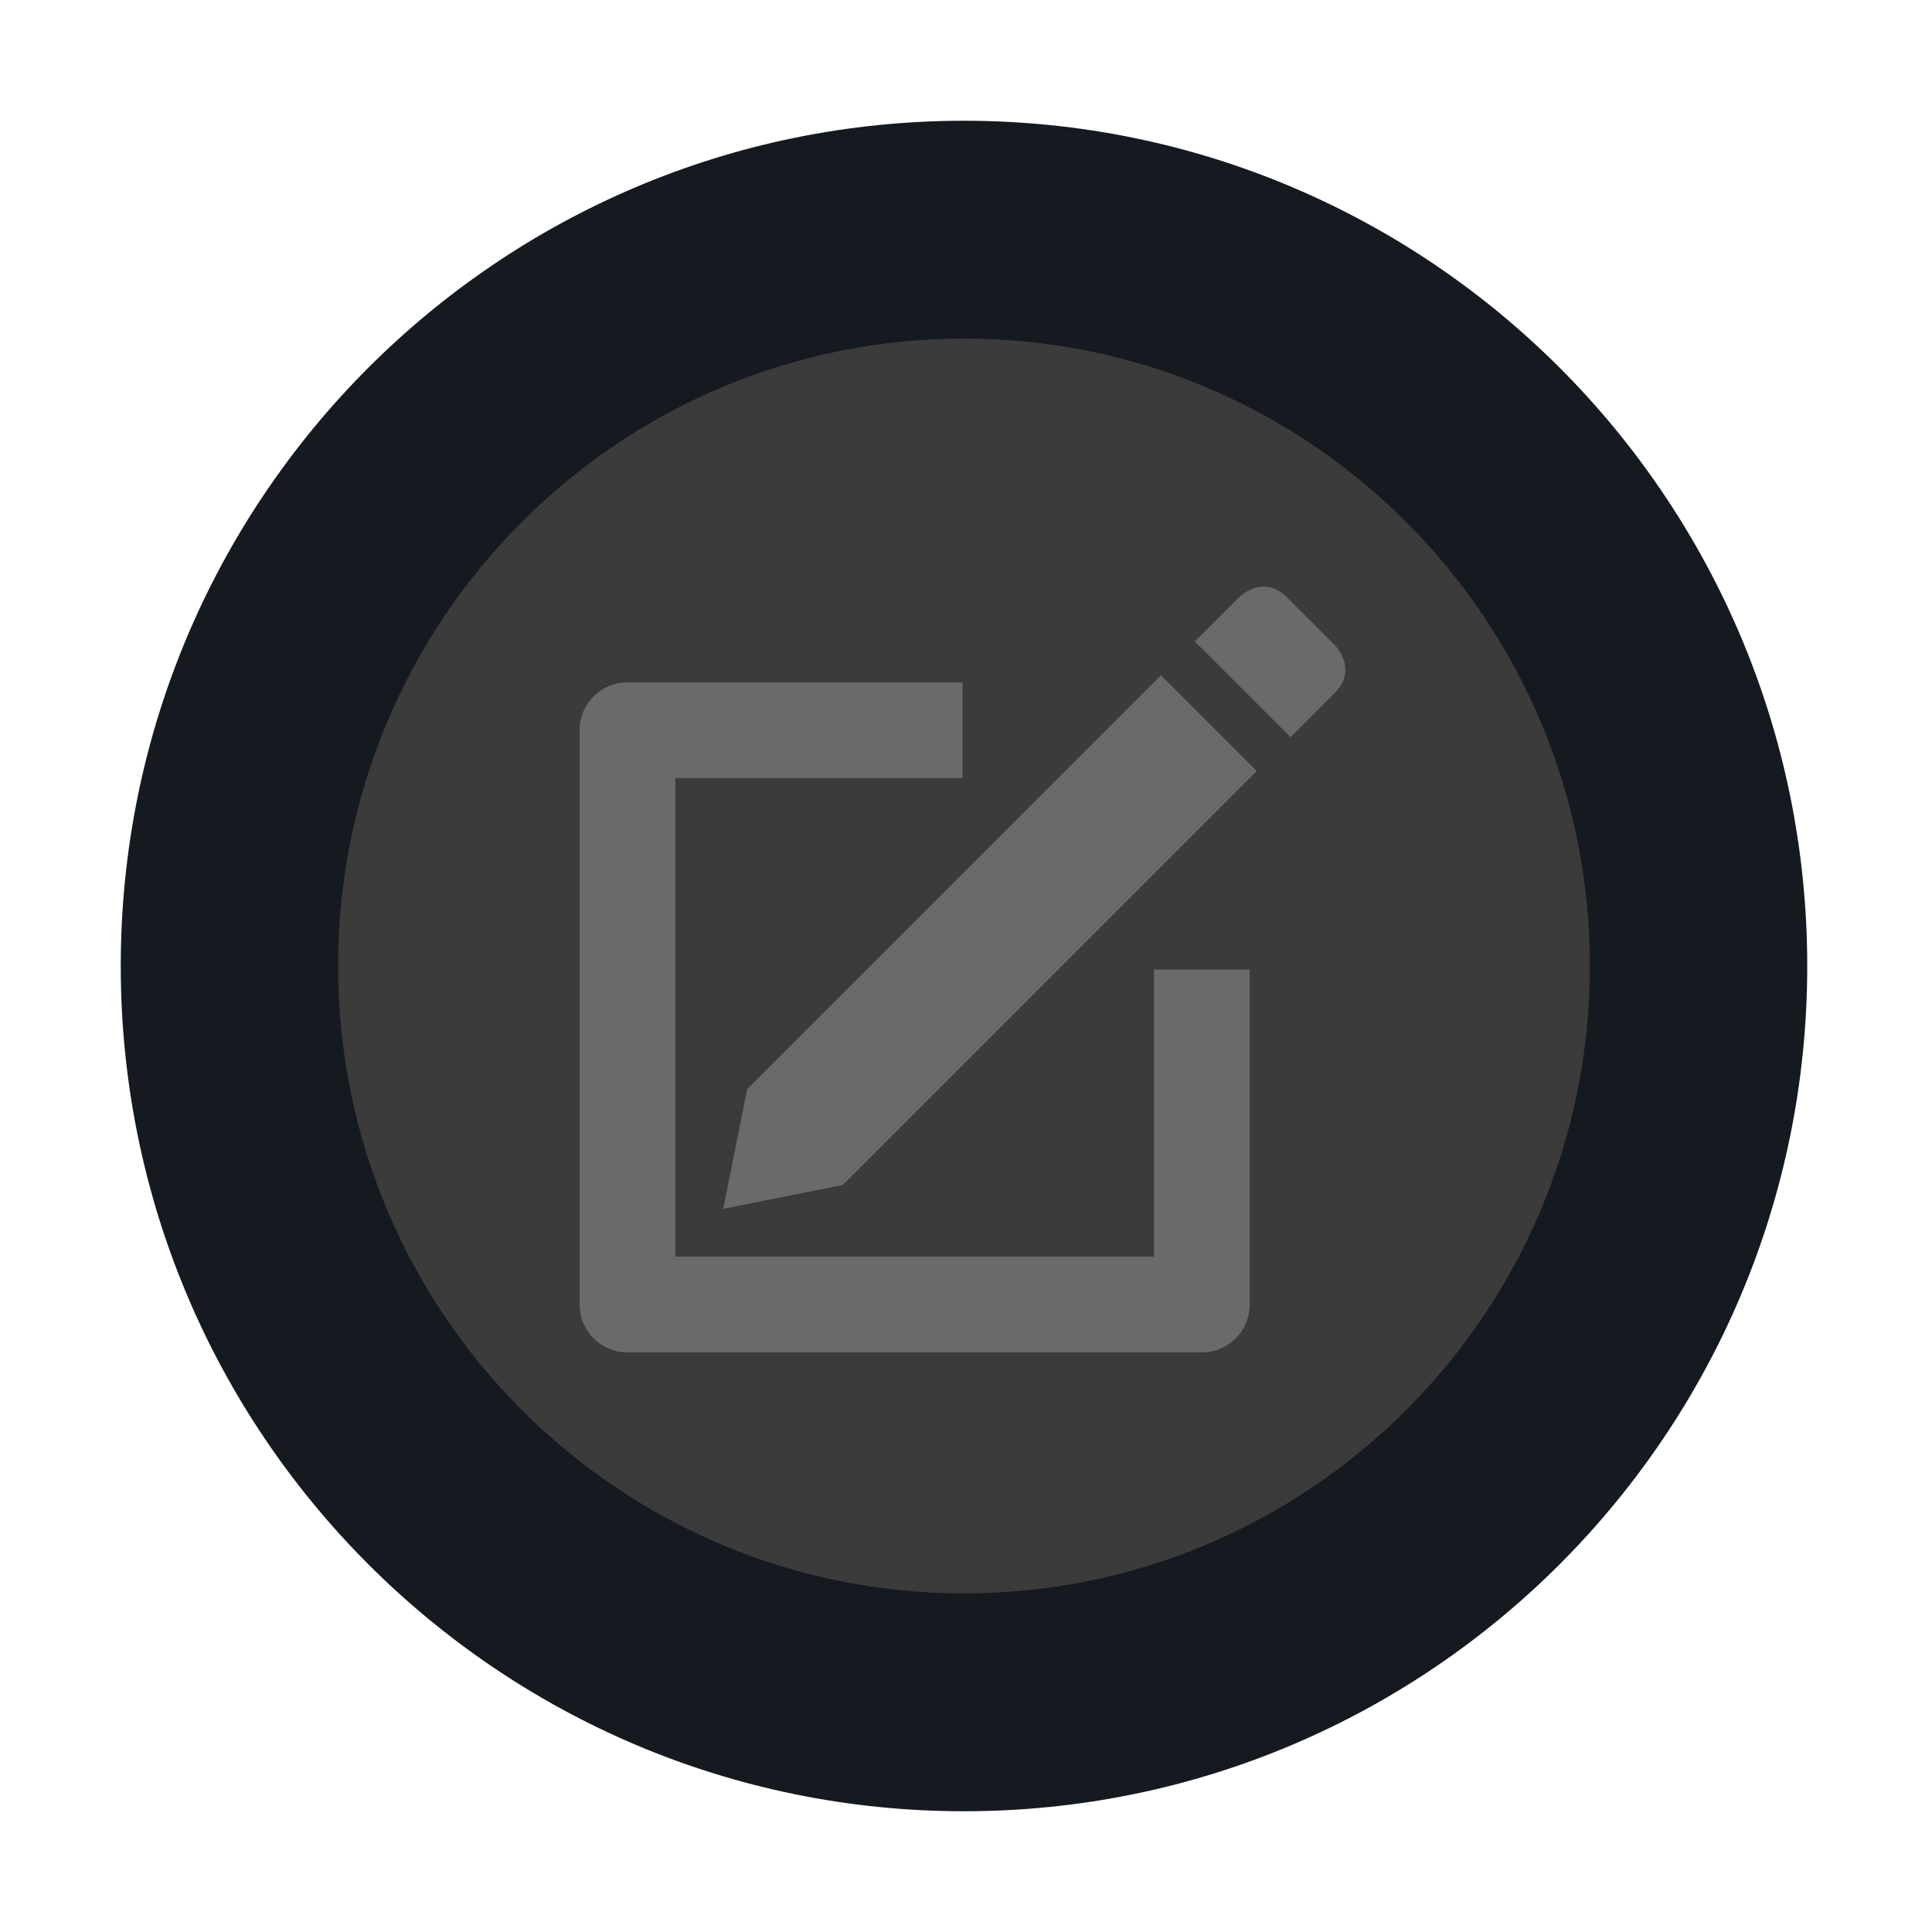
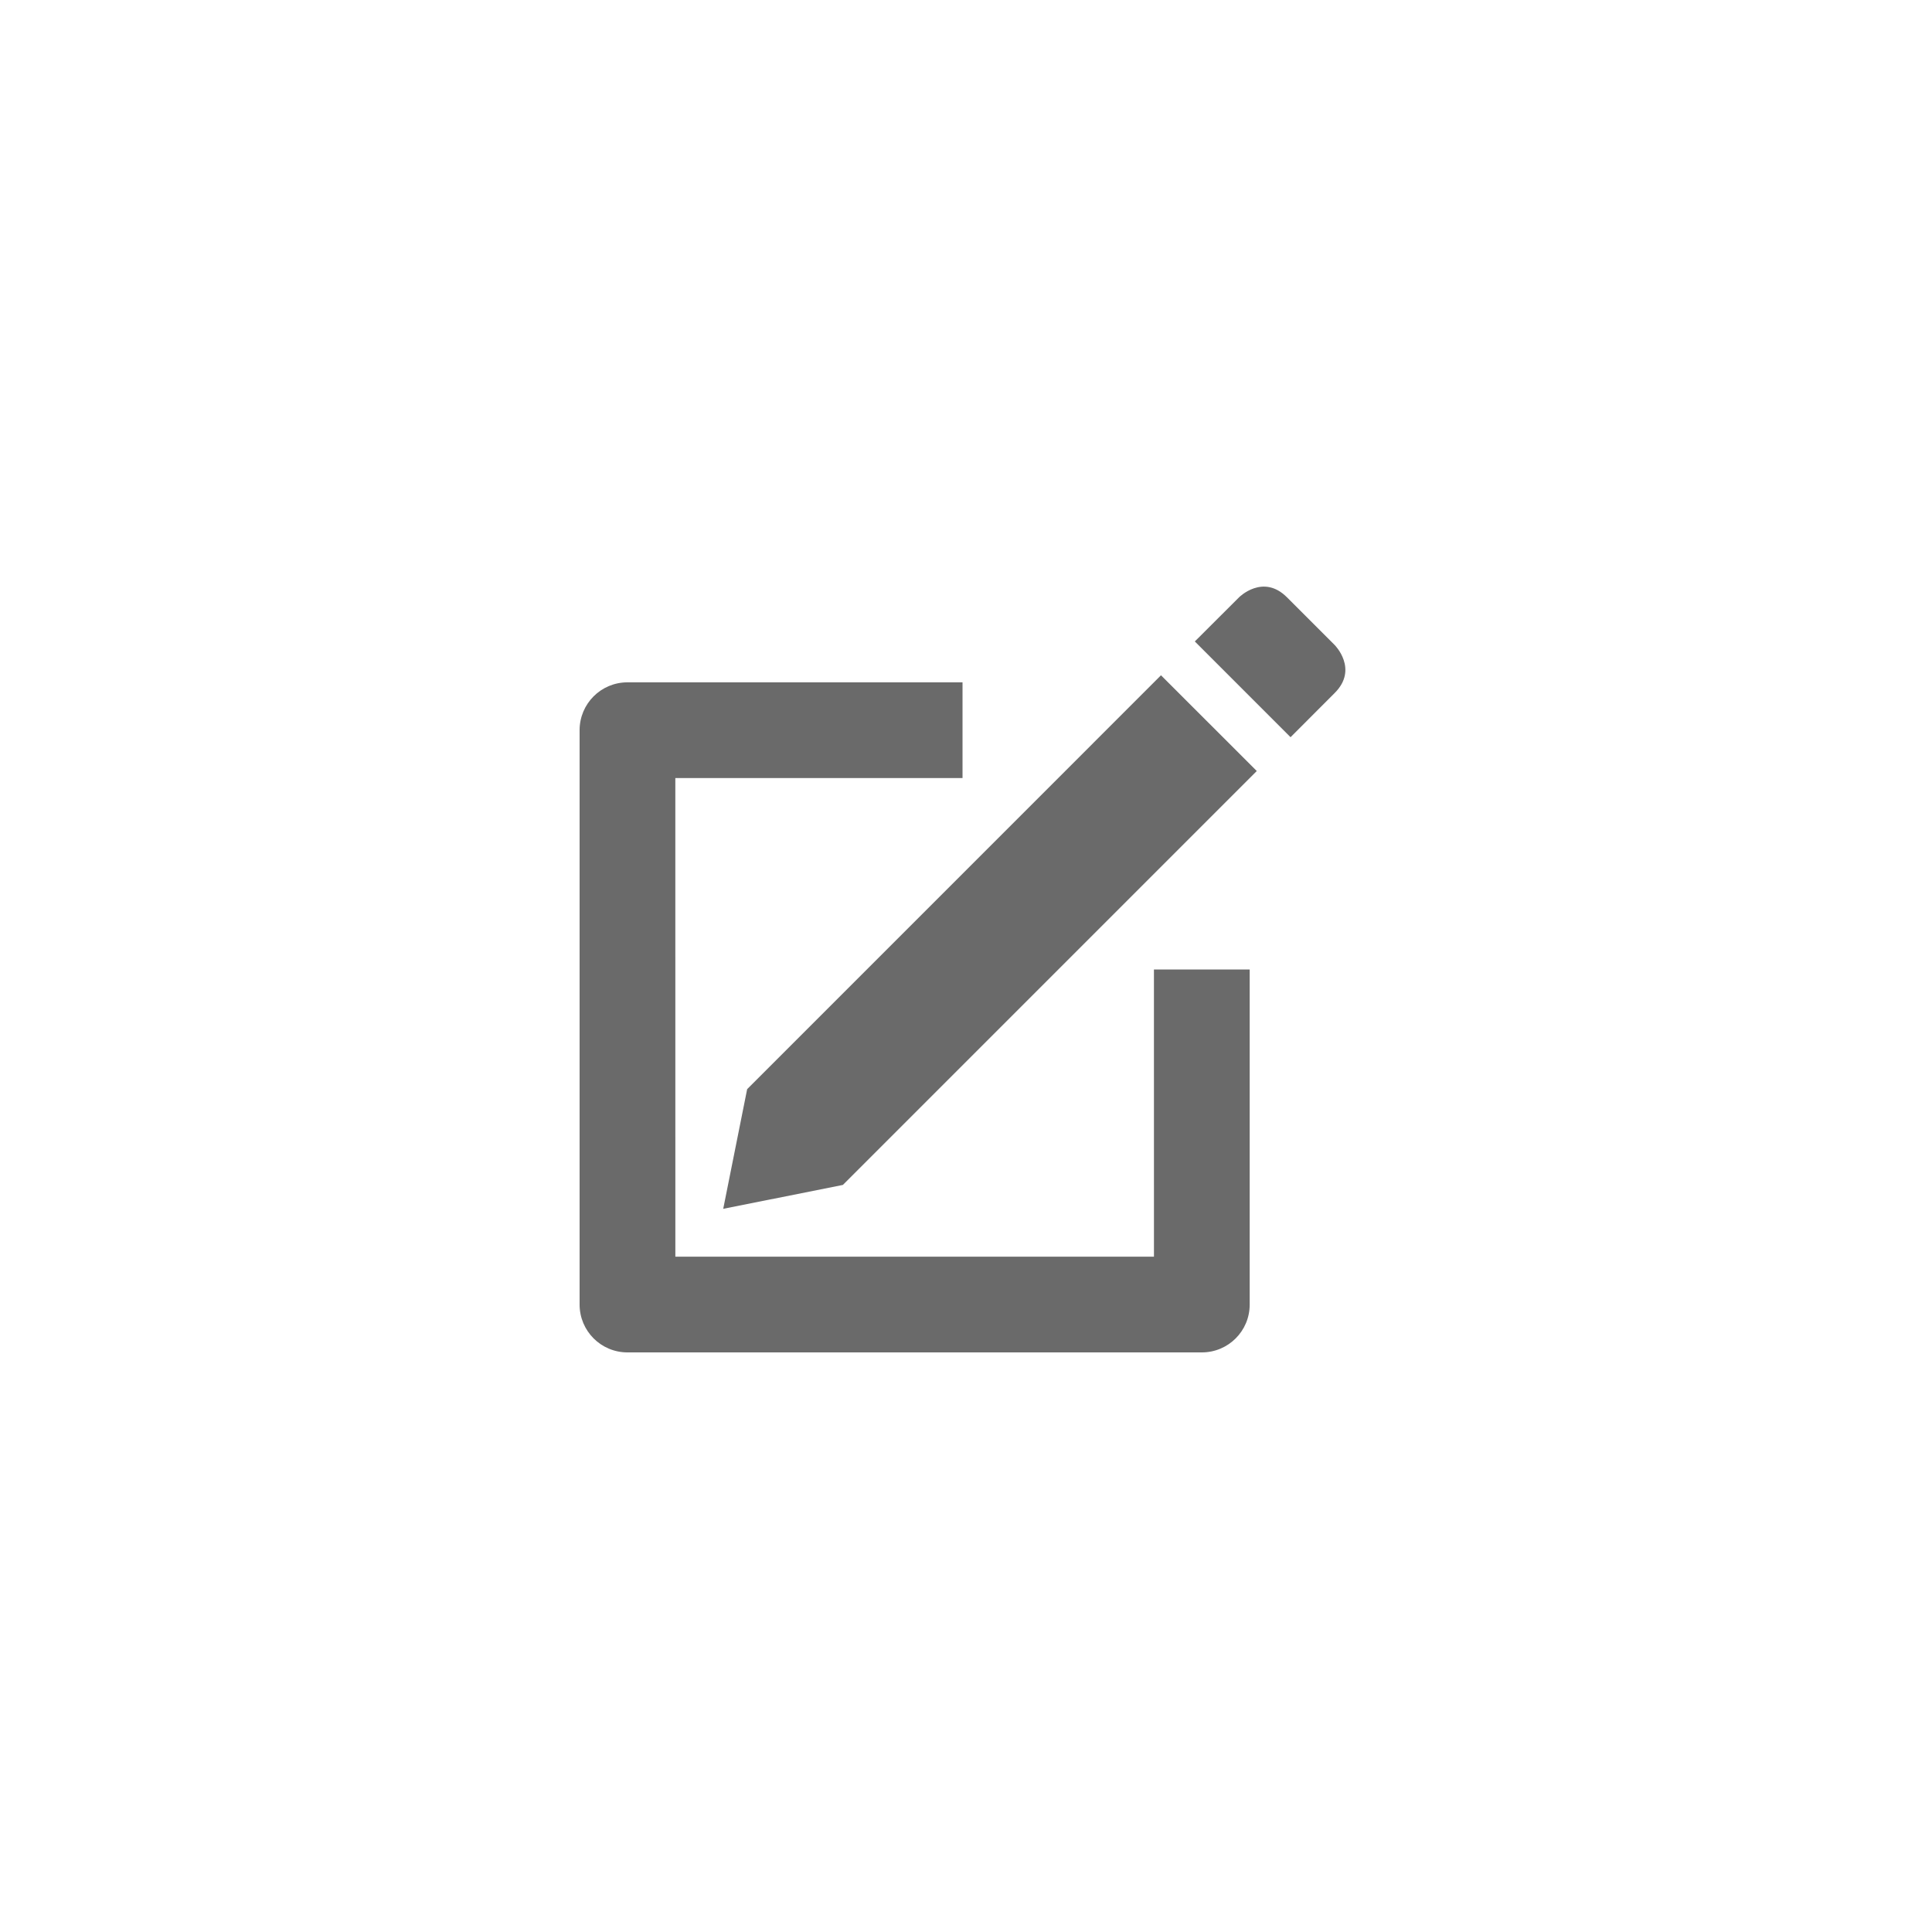
<svg xmlns="http://www.w3.org/2000/svg" version="1.1" id="Layer_1" x="0px" y="0px" width="80px" height="80px" viewBox="0 0 80 80" enable-background="new 0 0 80 80" xml:space="preserve">
-   <ellipse fill="#151A20" cx="39.917" cy="40" rx="34.917" ry="35" />
-   <ellipse fill="#3B3B3C" cx="39.917" cy="40" rx="25.917" ry="25.979" />
  <g id="new-message_2_">
-     <path fill-rule="evenodd" clip-rule="evenodd" fill="#6A6A6A" d="M47.783,52.037H27.965l-0.001-19.82h11.892v-3.963H25.981   c-1.095,0-1.981,0.886-1.981,1.981l0,23.783C24,55.115,24.887,56,25.982,56h23.783c1.094,0,1.982-0.885,1.982-1.981V40.146h-3.965   V52.037z" />
+     <path fill="#6A6A6A" d="M47.783,52.037H27.965l-0.001-19.82h11.892v-3.963H25.981c-1.095,0-1.981,0.886-1.981,1.981v23.783   C24,55.115,24.887,56,25.982,56h23.784c1.094,0,1.981-0.885,1.981-1.98V40.146h-3.965L47.783,52.037L47.783,52.037z" />
    <g>
-       <path fill-rule="evenodd" clip-rule="evenodd" fill="#6A6A6A" d="M53.44,30.526c0.994-0.997,1.668-1.669,1.83-1.833    c0.99-0.99,0-1.981,0-1.981s-0.99-0.991-1.982-1.981c-0.99-0.991-1.98,0-1.98,0l-1.833,1.83L53.44,30.526z" />
-       <path fill-rule="evenodd" clip-rule="evenodd" fill="#6A6A6A" d="M48.074,27.962L30.938,45.1l-0.991,4.954l4.955-0.989    c0,0,11.373-11.373,17.138-17.139L48.074,27.962z" />
+       <path fill="#6A6A6A" d="M53.439,30.526c0.994-0.997,1.668-1.669,1.83-1.833c0.99-0.99,0-1.981,0-1.981s-0.99-0.991-1.981-1.981    c-0.99-0.991-1.979,0-1.979,0l-1.834,1.83L53.439,30.526z" />
+       <path fill="#6A6A6A" d="M48.074,27.962L30.938,45.1l-0.991,4.955l4.955-0.99c0,0,11.374-11.373,17.138-17.139L48.074,27.962z" />
    </g>
  </g>
</svg>
